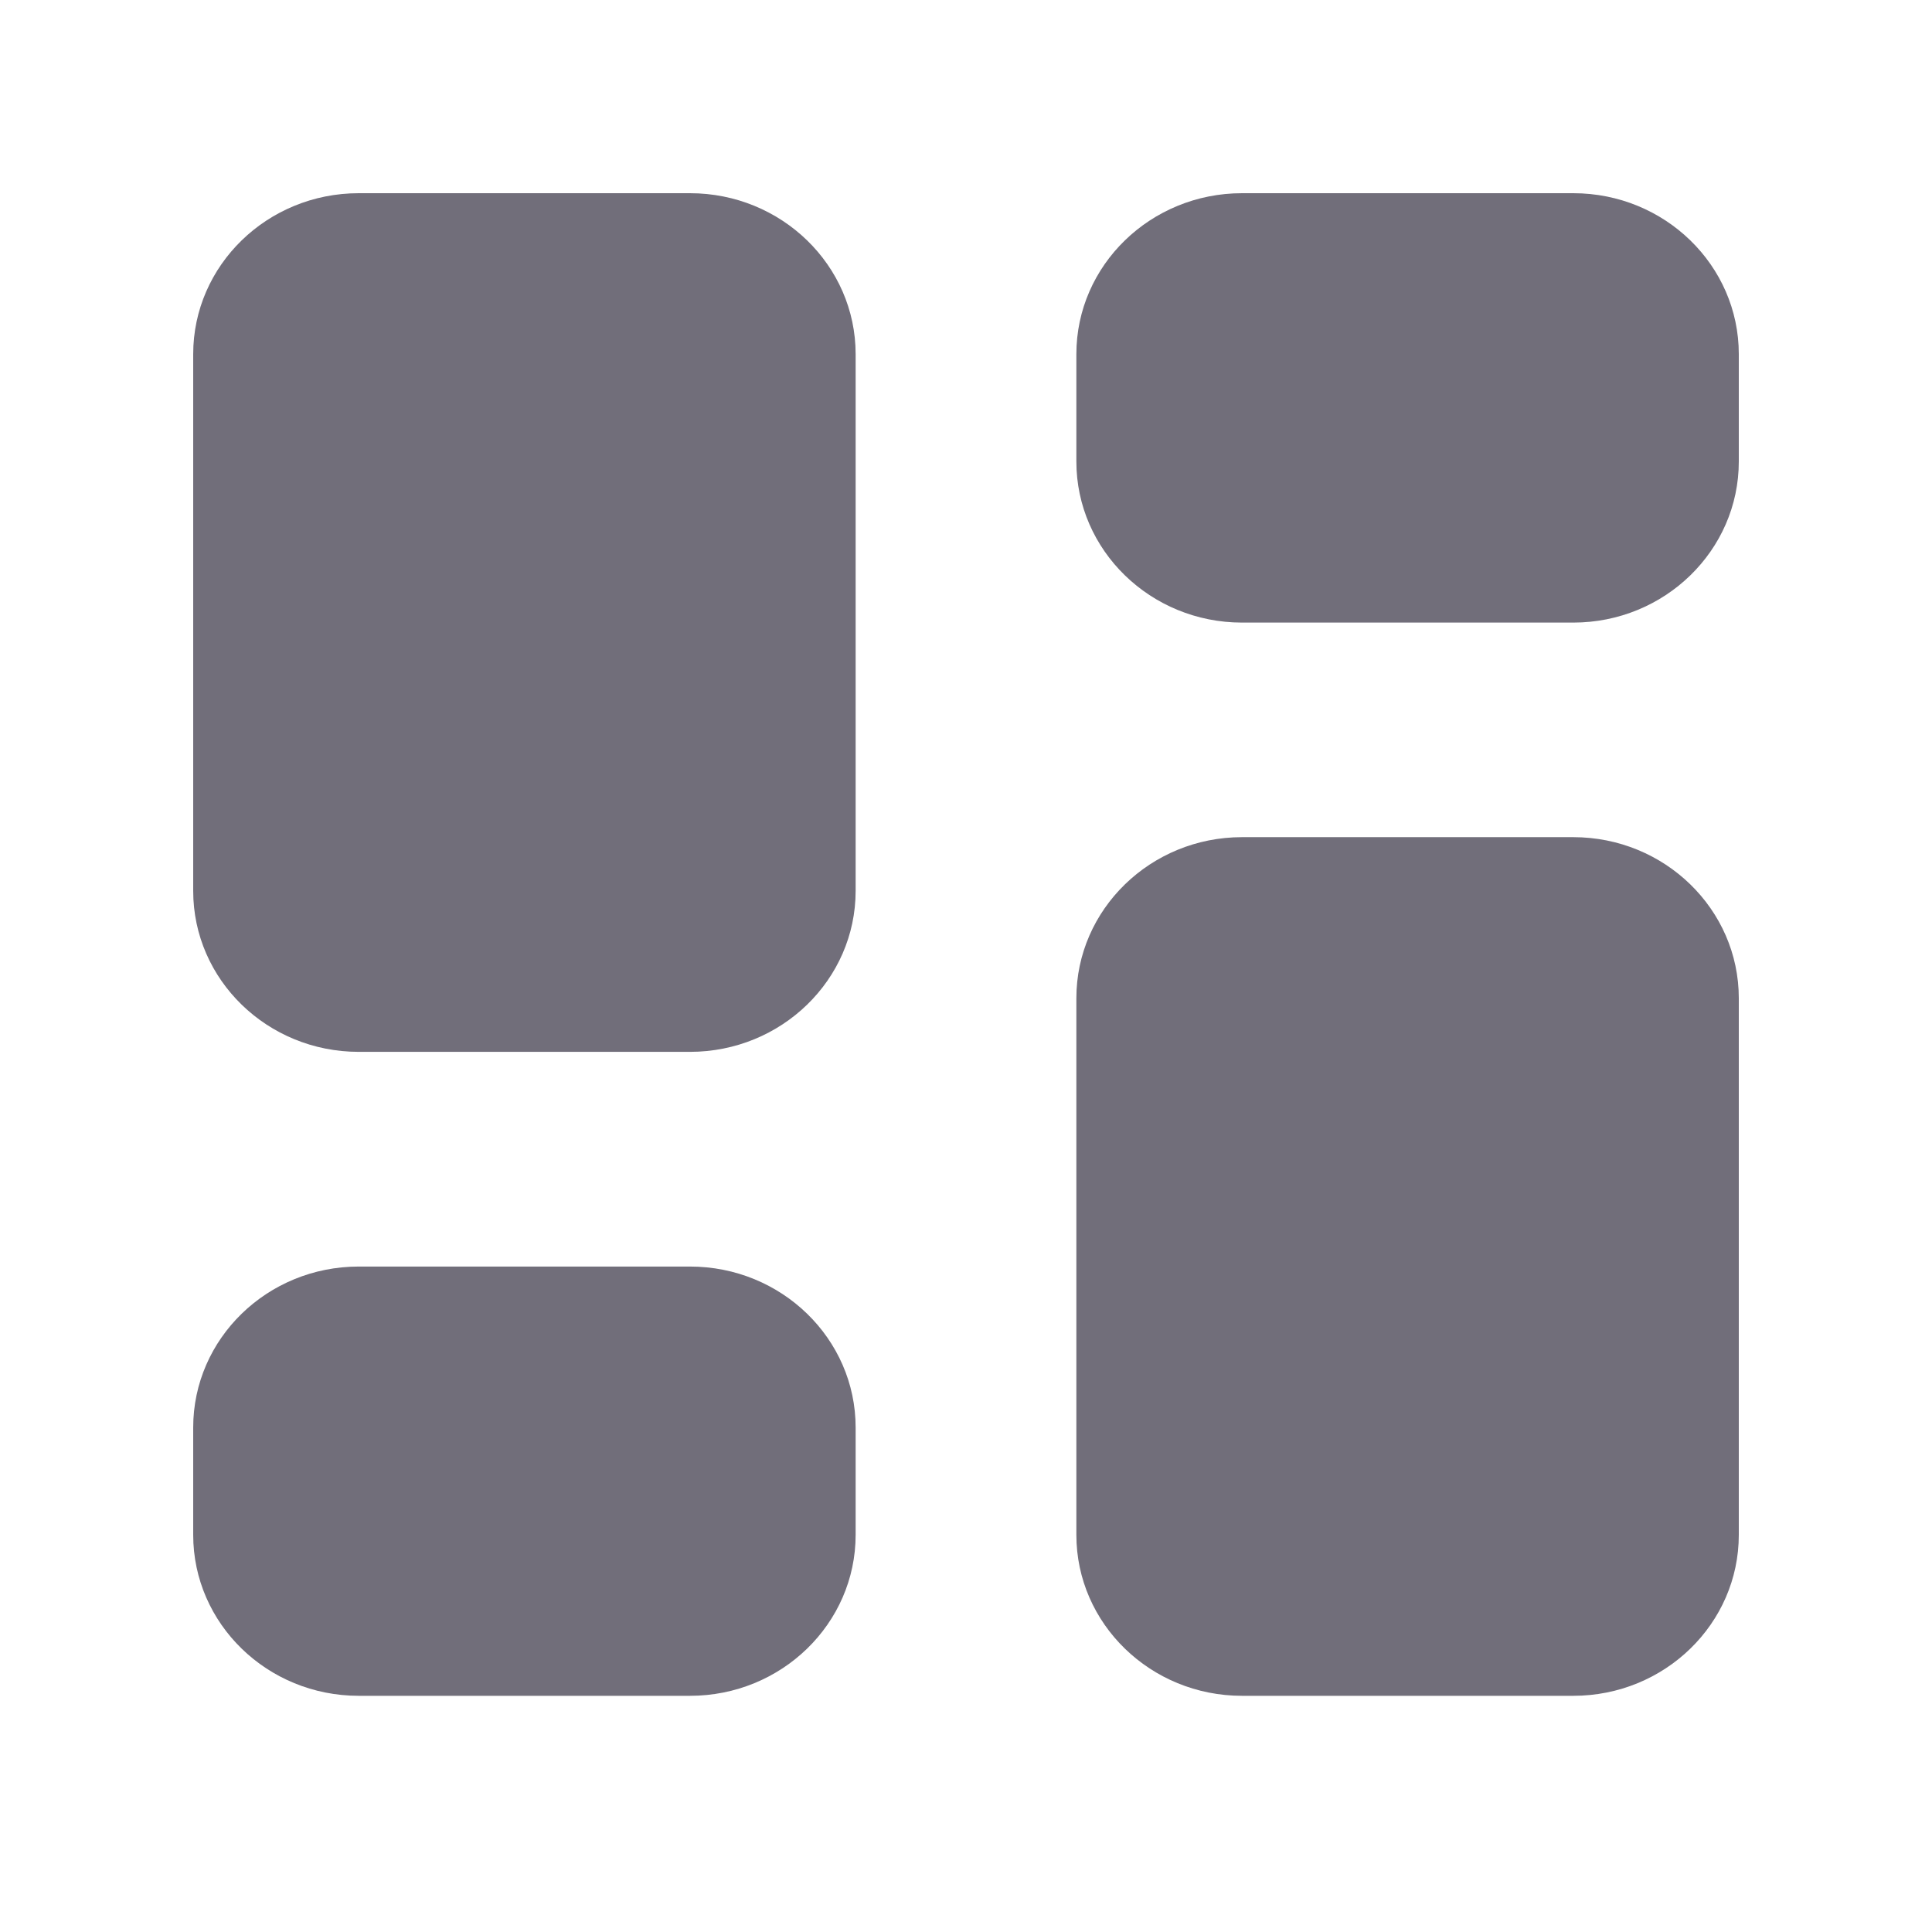
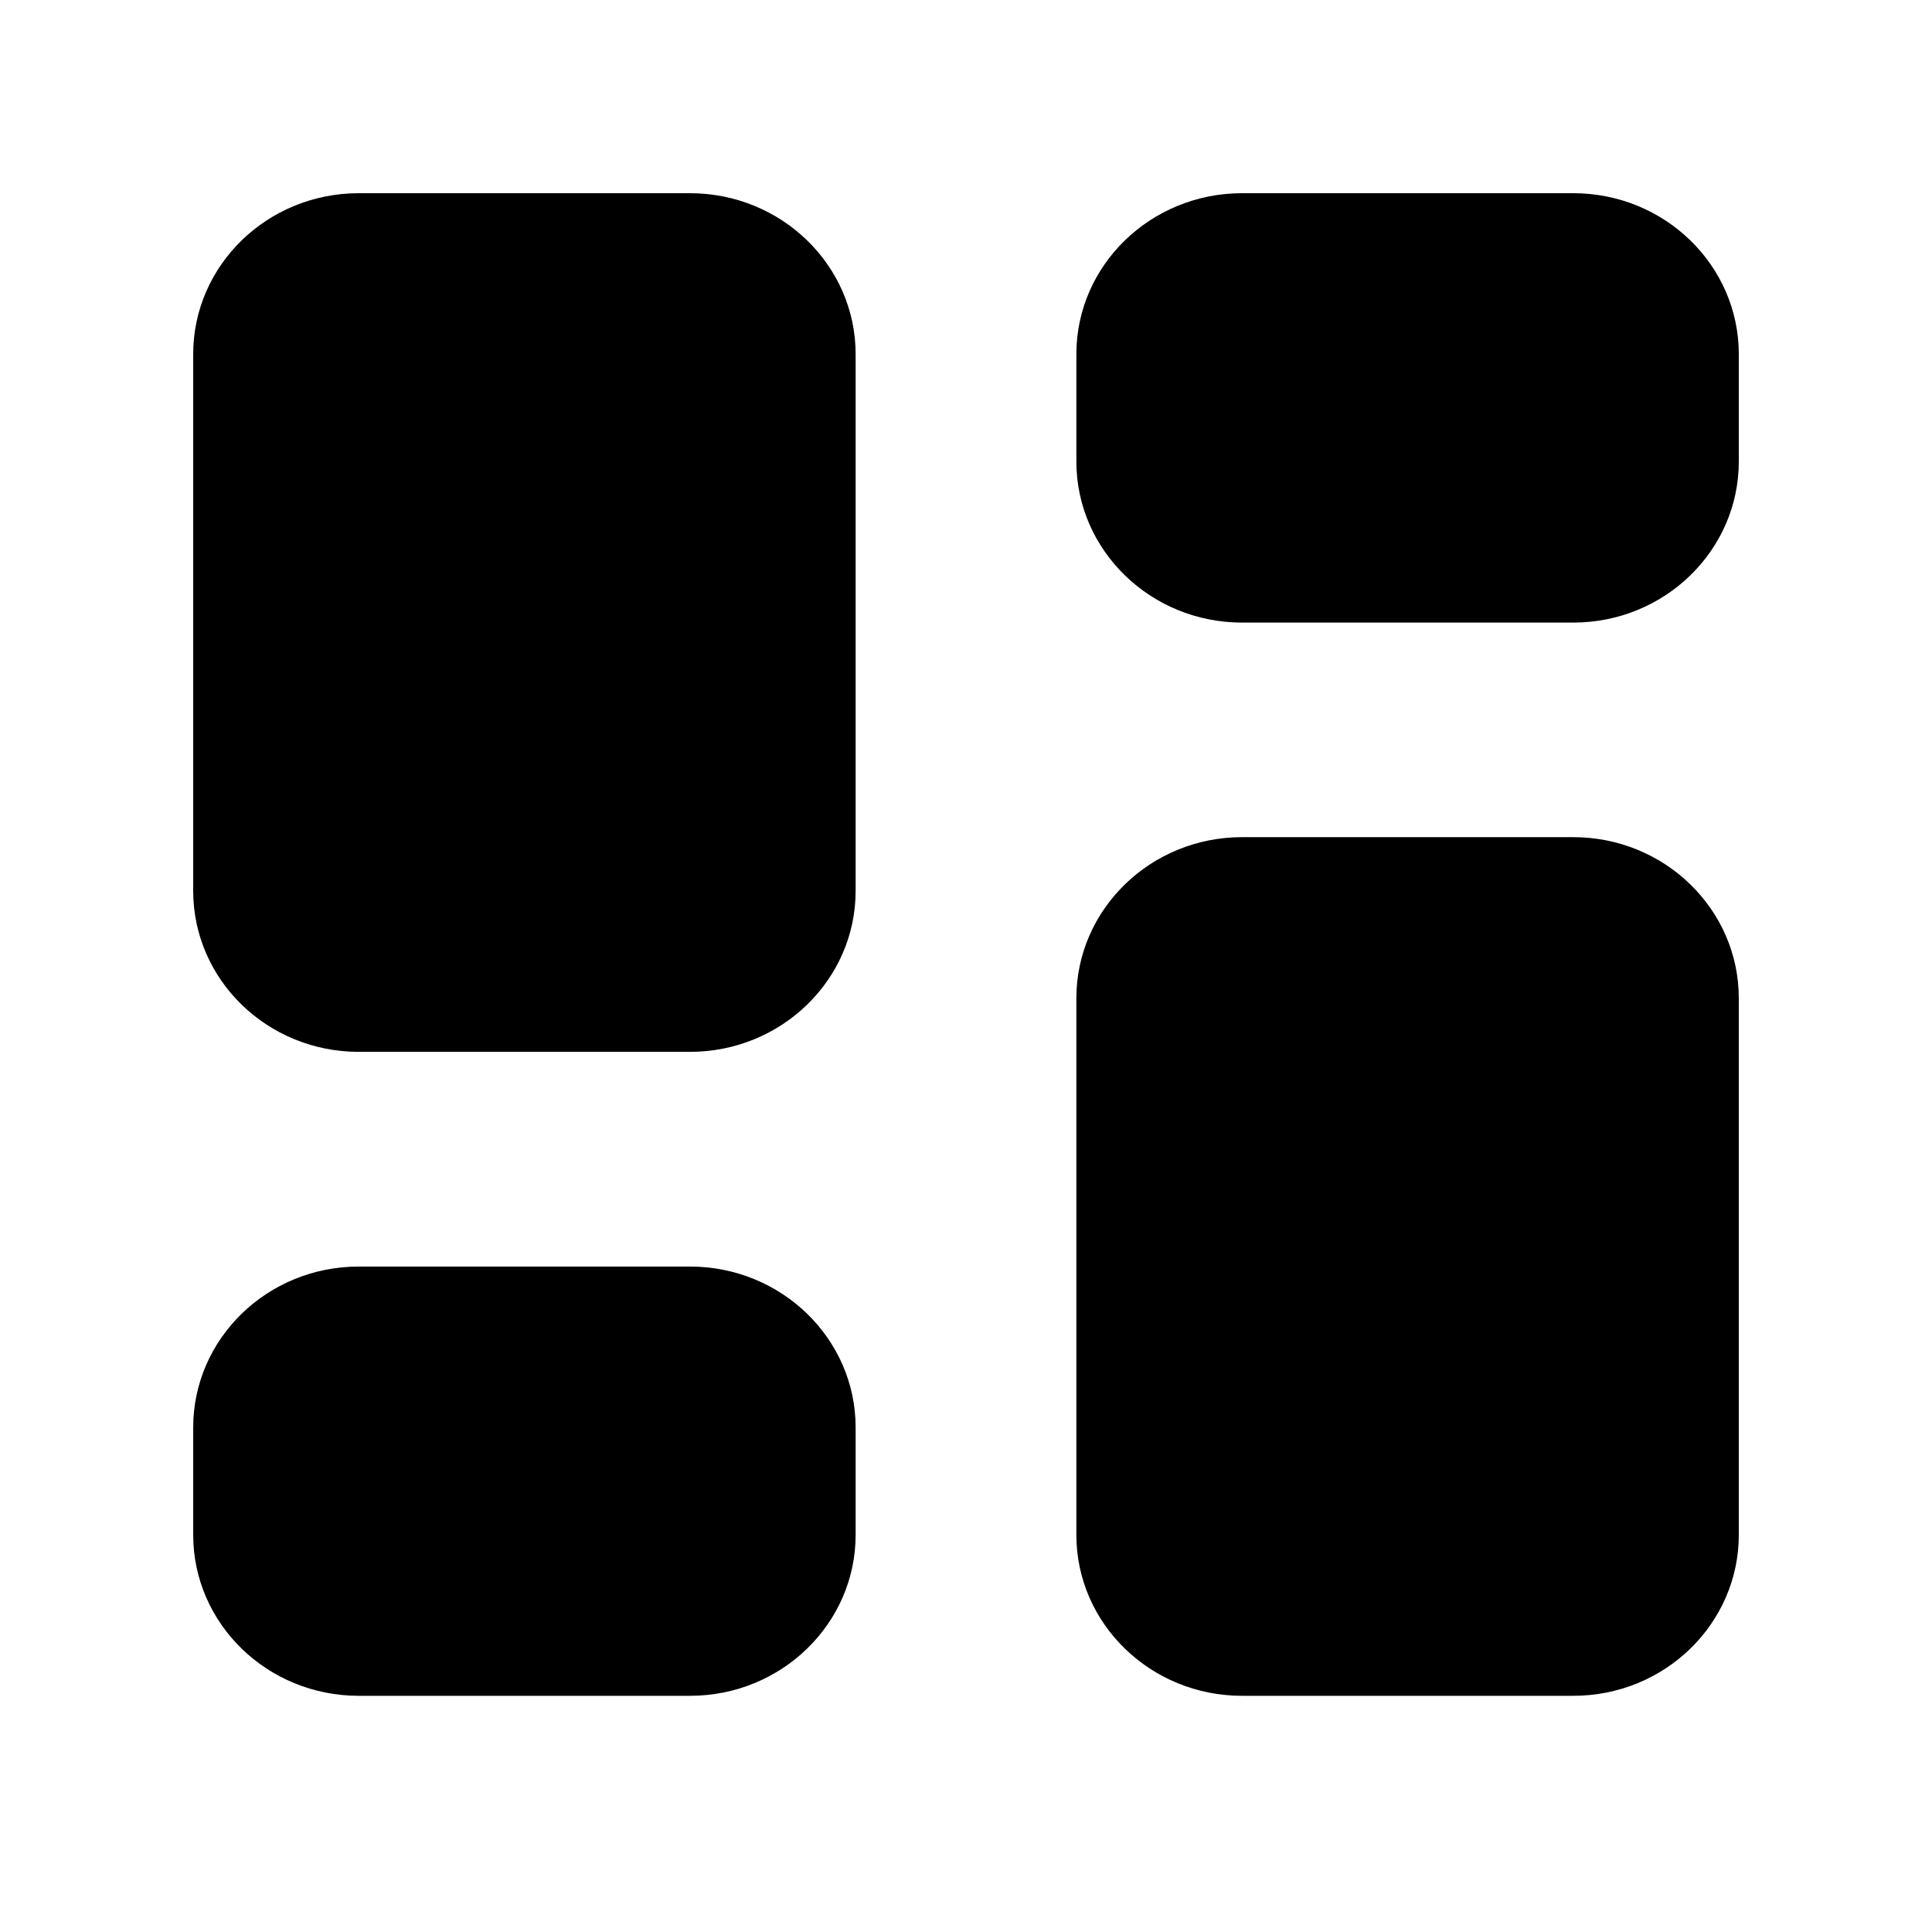
- <svg xmlns="http://www.w3.org/2000/svg" viewBox="0 0 16 16" fill="currentColor">
-   <path d="M5.714 1.6C6.471 1.6 7.086 2.197 7.086 2.933V7.378C7.086 8.114 6.471 8.711 5.714 8.711H2.971C2.214 8.711 1.6 8.114 1.6 7.378V2.933C1.6 2.197 2.214 1.6 2.971 1.6H5.714ZM5.714 10.489C6.471 10.489 7.086 11.086 7.086 11.822V12.711C7.086 13.447 6.471 14.044 5.714 14.044H2.971C2.214 14.044 1.6 13.447 1.6 12.711V11.822C1.6 11.086 2.214 10.489 2.971 10.489H5.714Z" fill="rgba(47, 43, 61, 0.68)" />
-   <path d="M13.029 1.6C13.786 1.6 14.4 2.197 14.4 2.933V3.822C14.4 4.558 13.786 5.156 13.029 5.156H10.286C9.529 5.156 8.914 4.558 8.914 3.822V2.933C8.914 2.197 9.529 1.6 10.286 1.6H13.029ZM13.029 6.933C13.786 6.933 14.4 7.531 14.4 8.267V12.711C14.4 13.447 13.786 14.044 13.029 14.044H10.286C9.529 14.044 8.914 13.447 8.914 12.711V8.267C8.914 7.531 9.529 6.933 10.286 6.933H13.029Z" fill="rgba(47, 43, 61, 0.68)" />
+ <svg xmlns="http://www.w3.org/2000/svg" viewBox="0 0 16 16" width="1em" height="1em" fill="currentColor">
+   <path d="M5.714 1.6C6.471 1.6 7.086 2.197 7.086 2.933V7.378C7.086 8.114 6.471 8.711 5.714 8.711H2.971C2.214 8.711 1.6 8.114 1.6 7.378V2.933C1.6 2.197 2.214 1.6 2.971 1.6H5.714ZM5.714 10.489C6.471 10.489 7.086 11.086 7.086 11.822V12.711C7.086 13.447 6.471 14.044 5.714 14.044H2.971C2.214 14.044 1.6 13.447 1.6 12.711V11.822C1.6 11.086 2.214 10.489 2.971 10.489H5.714Z">
+         </path>
+   <path d="M13.029 1.6C13.786 1.6 14.4 2.197 14.4 2.933V3.822C14.4 4.558 13.786 5.156 13.029 5.156H10.286C9.529 5.156 8.914 4.558 8.914 3.822V2.933C8.914 2.197 9.529 1.6 10.286 1.6H13.029ZM13.029 6.933C13.786 6.933 14.4 7.531 14.4 8.267V12.711C14.4 13.447 13.786 14.044 13.029 14.044H10.286C9.529 14.044 8.914 13.447 8.914 12.711V8.267C8.914 7.531 9.529 6.933 10.286 6.933H13.029Z">
+         </path>
</svg>
